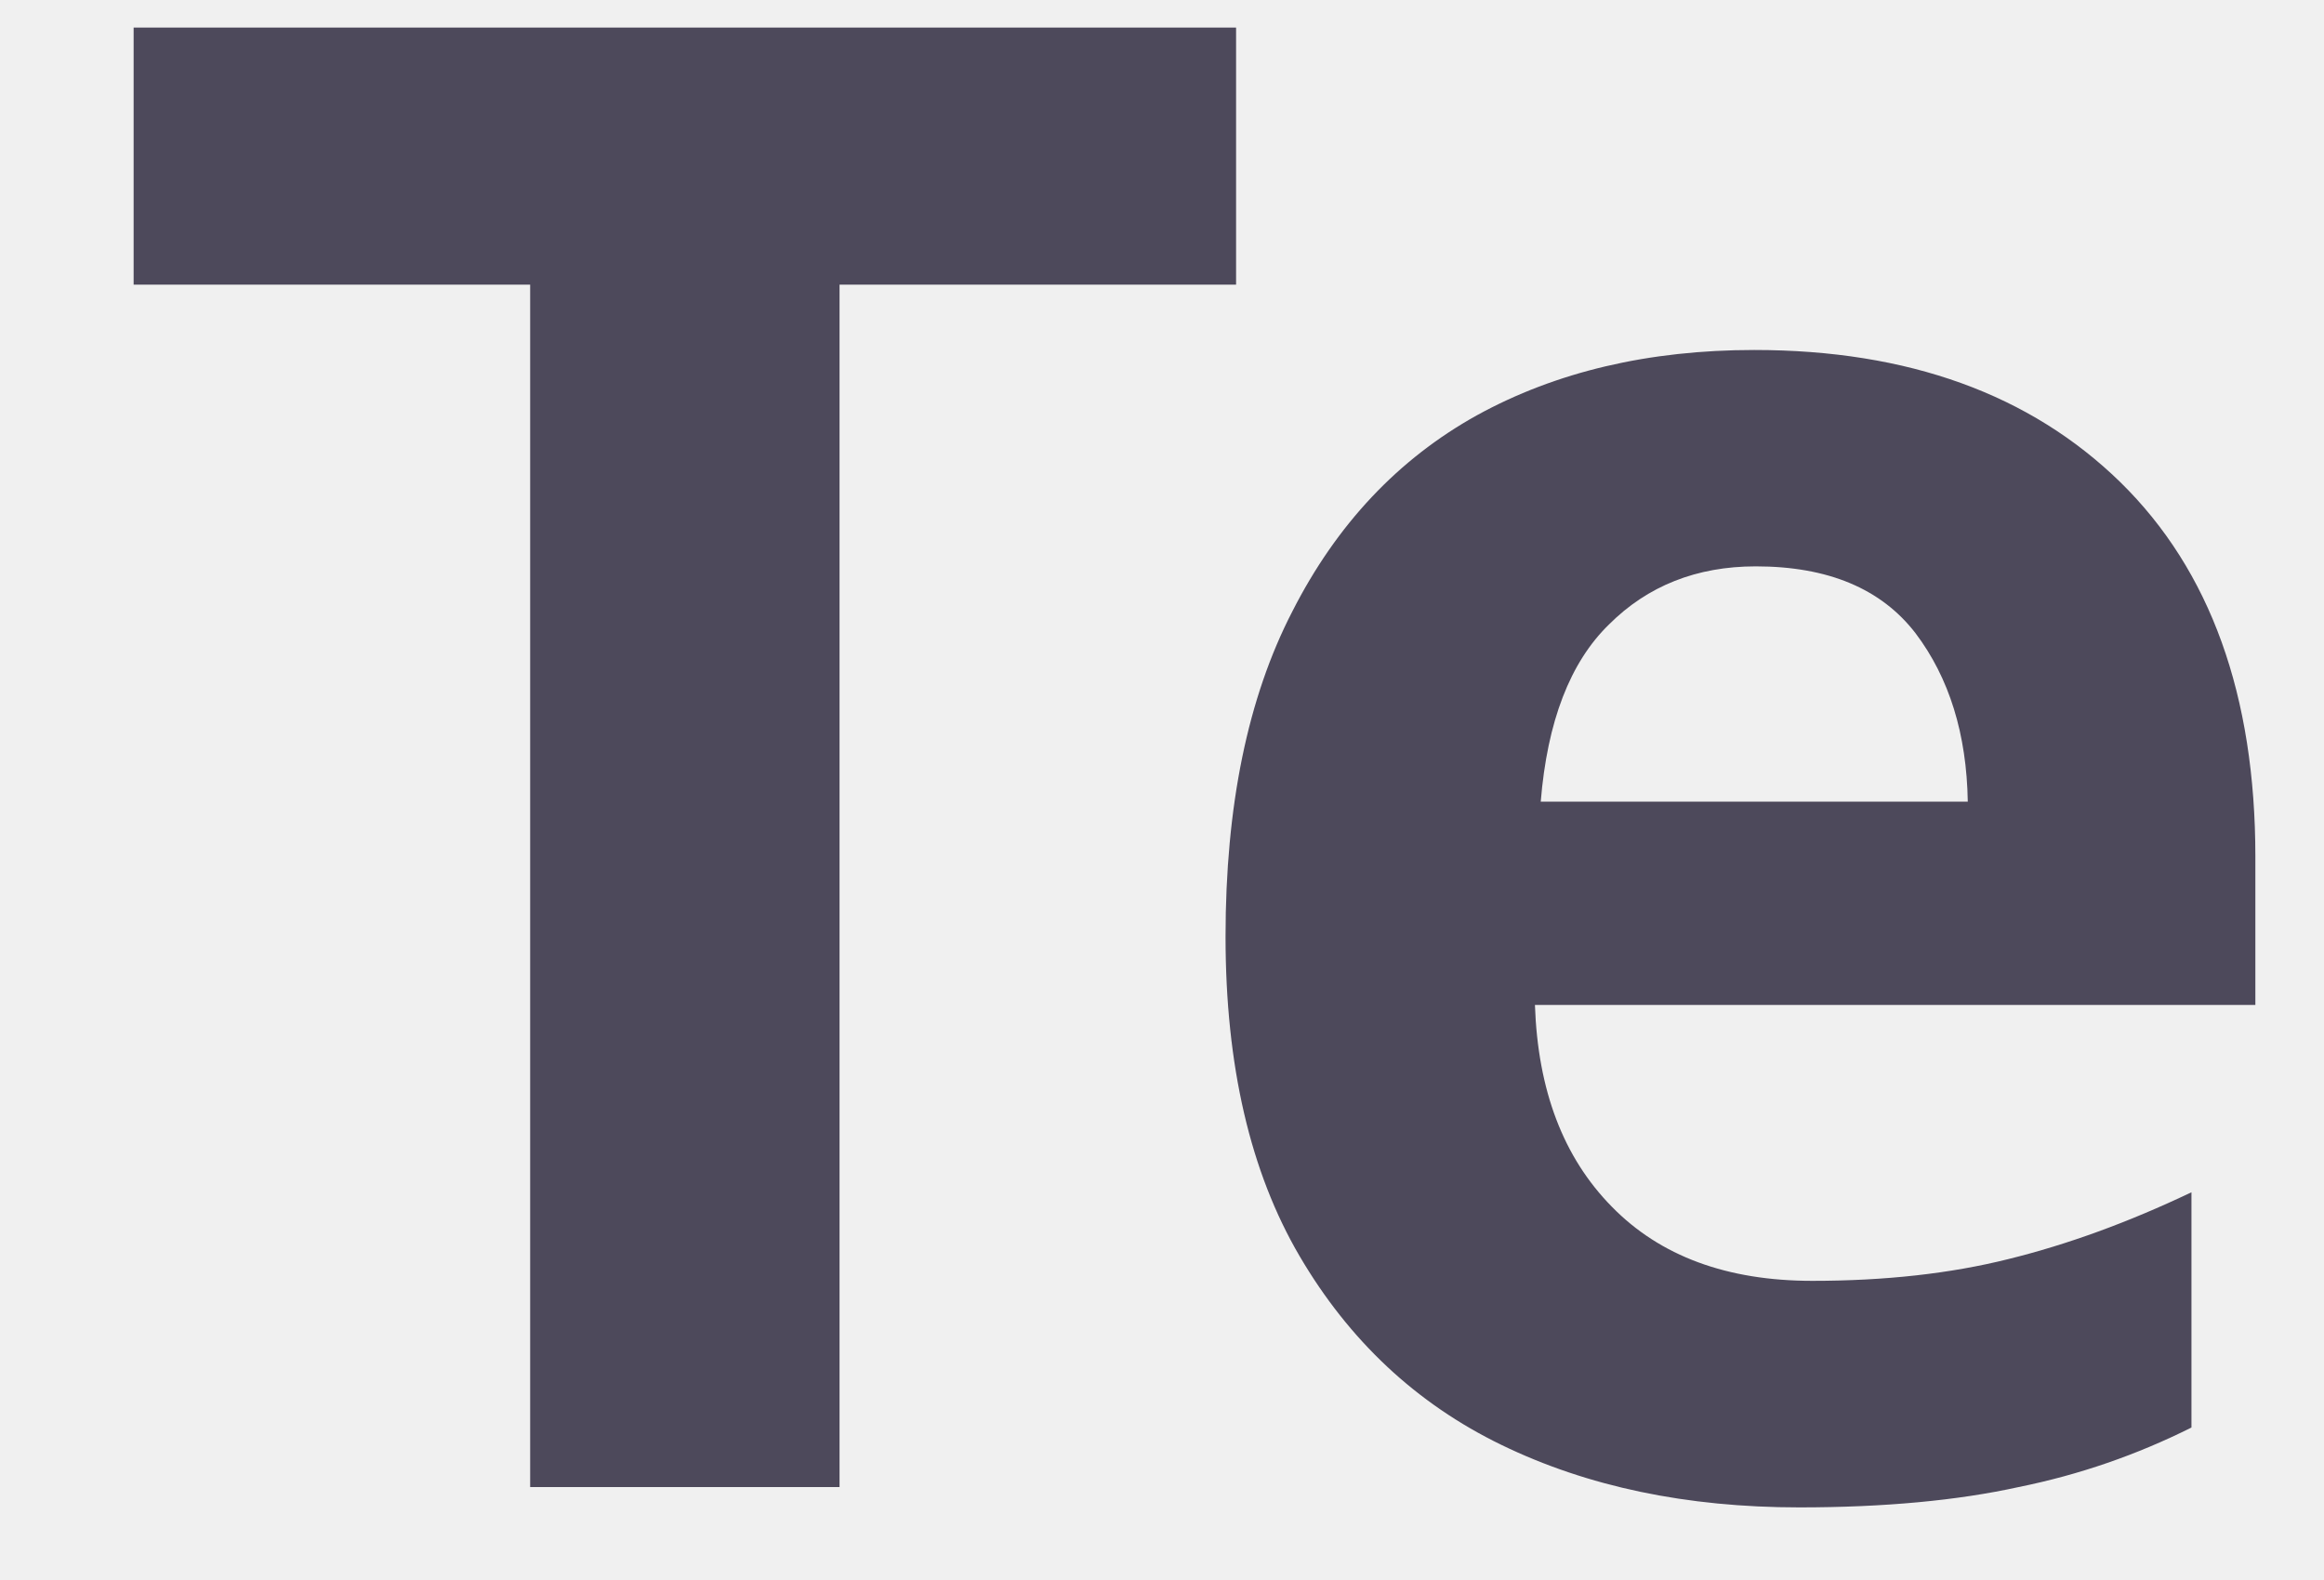
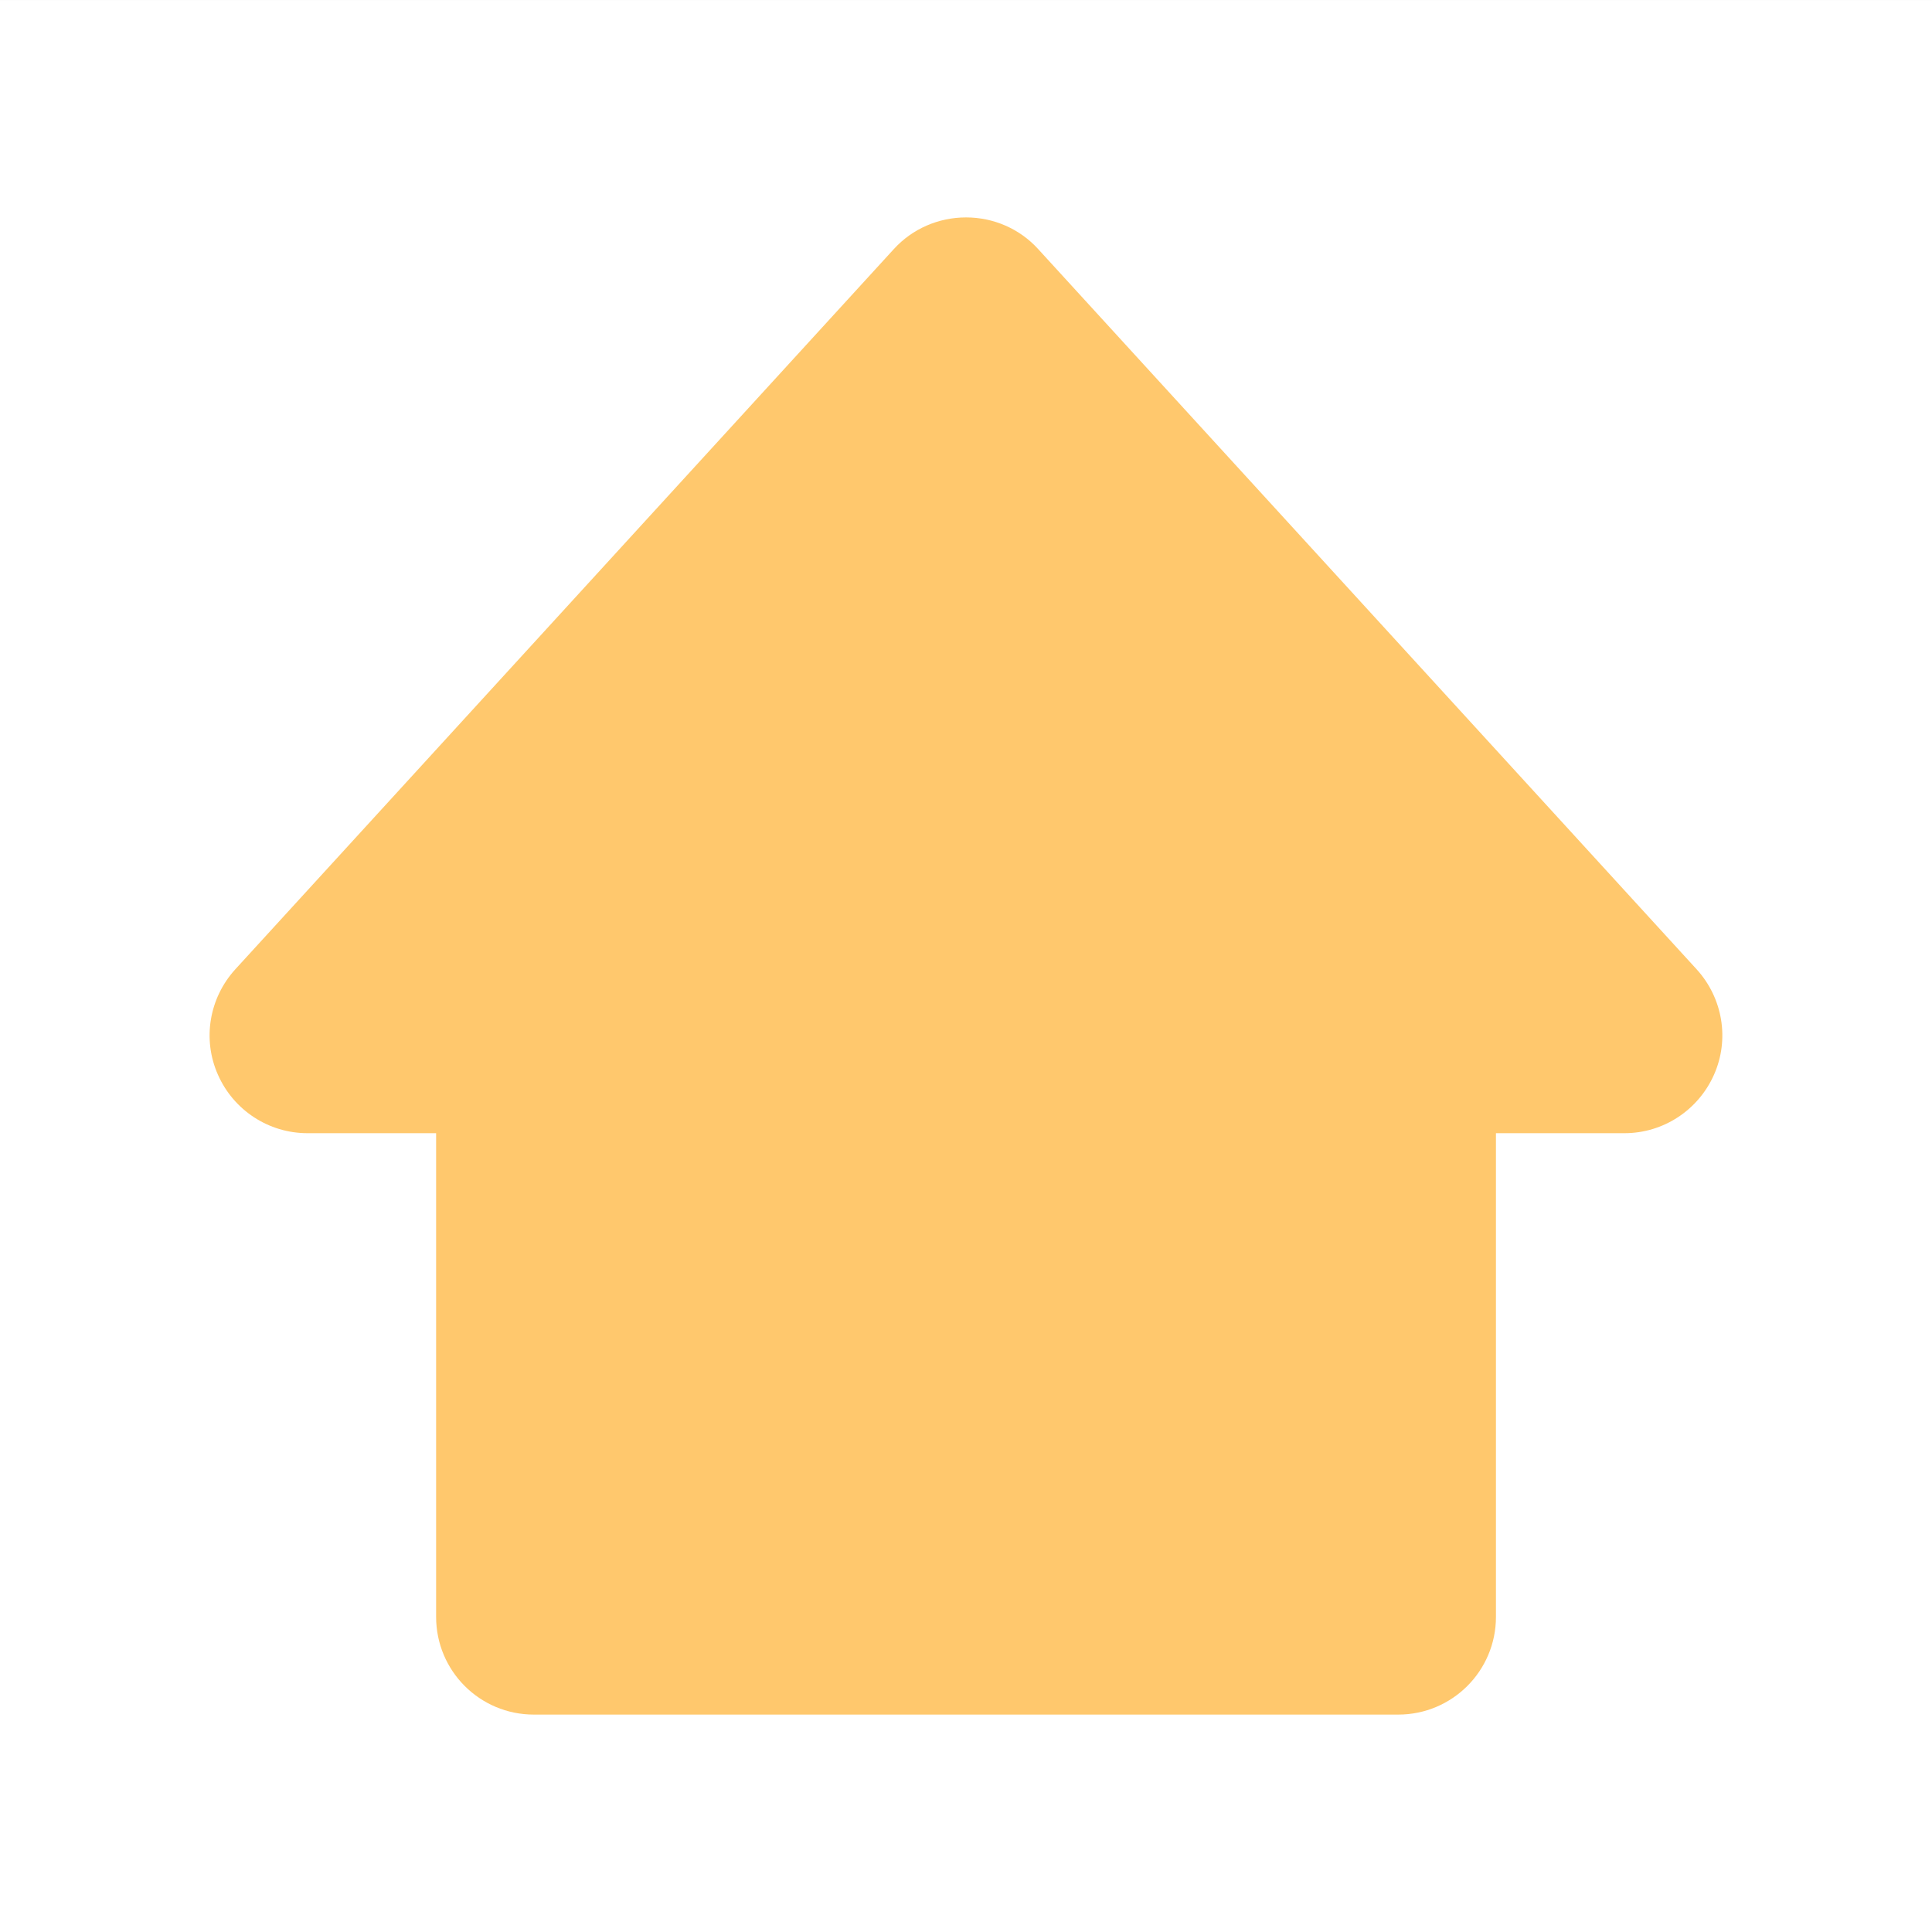
- <svg xmlns="http://www.w3.org/2000/svg" width="25px" height="17px" viewBox="0 0 25 17" version="1.1">
-   <g id="小程序（精简版）" stroke="none" stroke-width="1" fill="none" fill-rule="evenodd" font-family="DINCondensed-Bold, DIN Condensed" font-size="22" font-style="condensed" font-weight="bold">
-     <g id="我的" transform="translate(-175, -625)" fill="#4D495B">
+ <svg xmlns="http://www.w3.org/2000/svg" width="30px" height="30px" viewBox="0 0 30 30" version="1.1">
+   <g id="小程序（精简版）" stroke="none" stroke-width="1" fill="none" fill-rule="evenodd">
+     <g id="首页" transform="translate(-170, -621)">
      <g id="分组-3" transform="translate(0, 605)">
        <g id="分组-9" transform="translate(40, 16)">
          <g id="分组-8">
-             <g id="分组-10" transform="translate(136, 4)">
-               <text id="Tell">
-                 <tspan x="0" y="16">Tell</tspan>
-               </text>
+             <g id="分组" transform="translate(130, 0)">
+               <polygon id="Fill-1" fill="#FFFFFF" points="0 30 30 30 30 0.002 0 0.002" />
+               <path d="M8.289,26.624 C7.45,26.624 6.772,25.945 6.772,25.107 L6.772,17.596 L4.773,17.596 C4.171,17.596 3.627,17.239 3.384,16.688 C3.14,16.139 3.247,15.498 3.654,15.051 L13.88,3.867 C14.167,3.552 14.574,3.376 15.001,3.376 C15.427,3.376 15.834,3.552 16.12,3.867 L26.345,15.051 C26.752,15.498 26.859,16.139 26.615,16.688 C26.371,17.239 25.827,17.596 25.226,17.596 L23.229,17.596 L23.229,25.107 C23.229,25.945 22.55,26.624 21.712,26.624 L8.289,26.624 Z" id="Fill-2" fill="#FFC86D" />
            </g>
          </g>
        </g>
      </g>
    </g>
  </g>
</svg>
